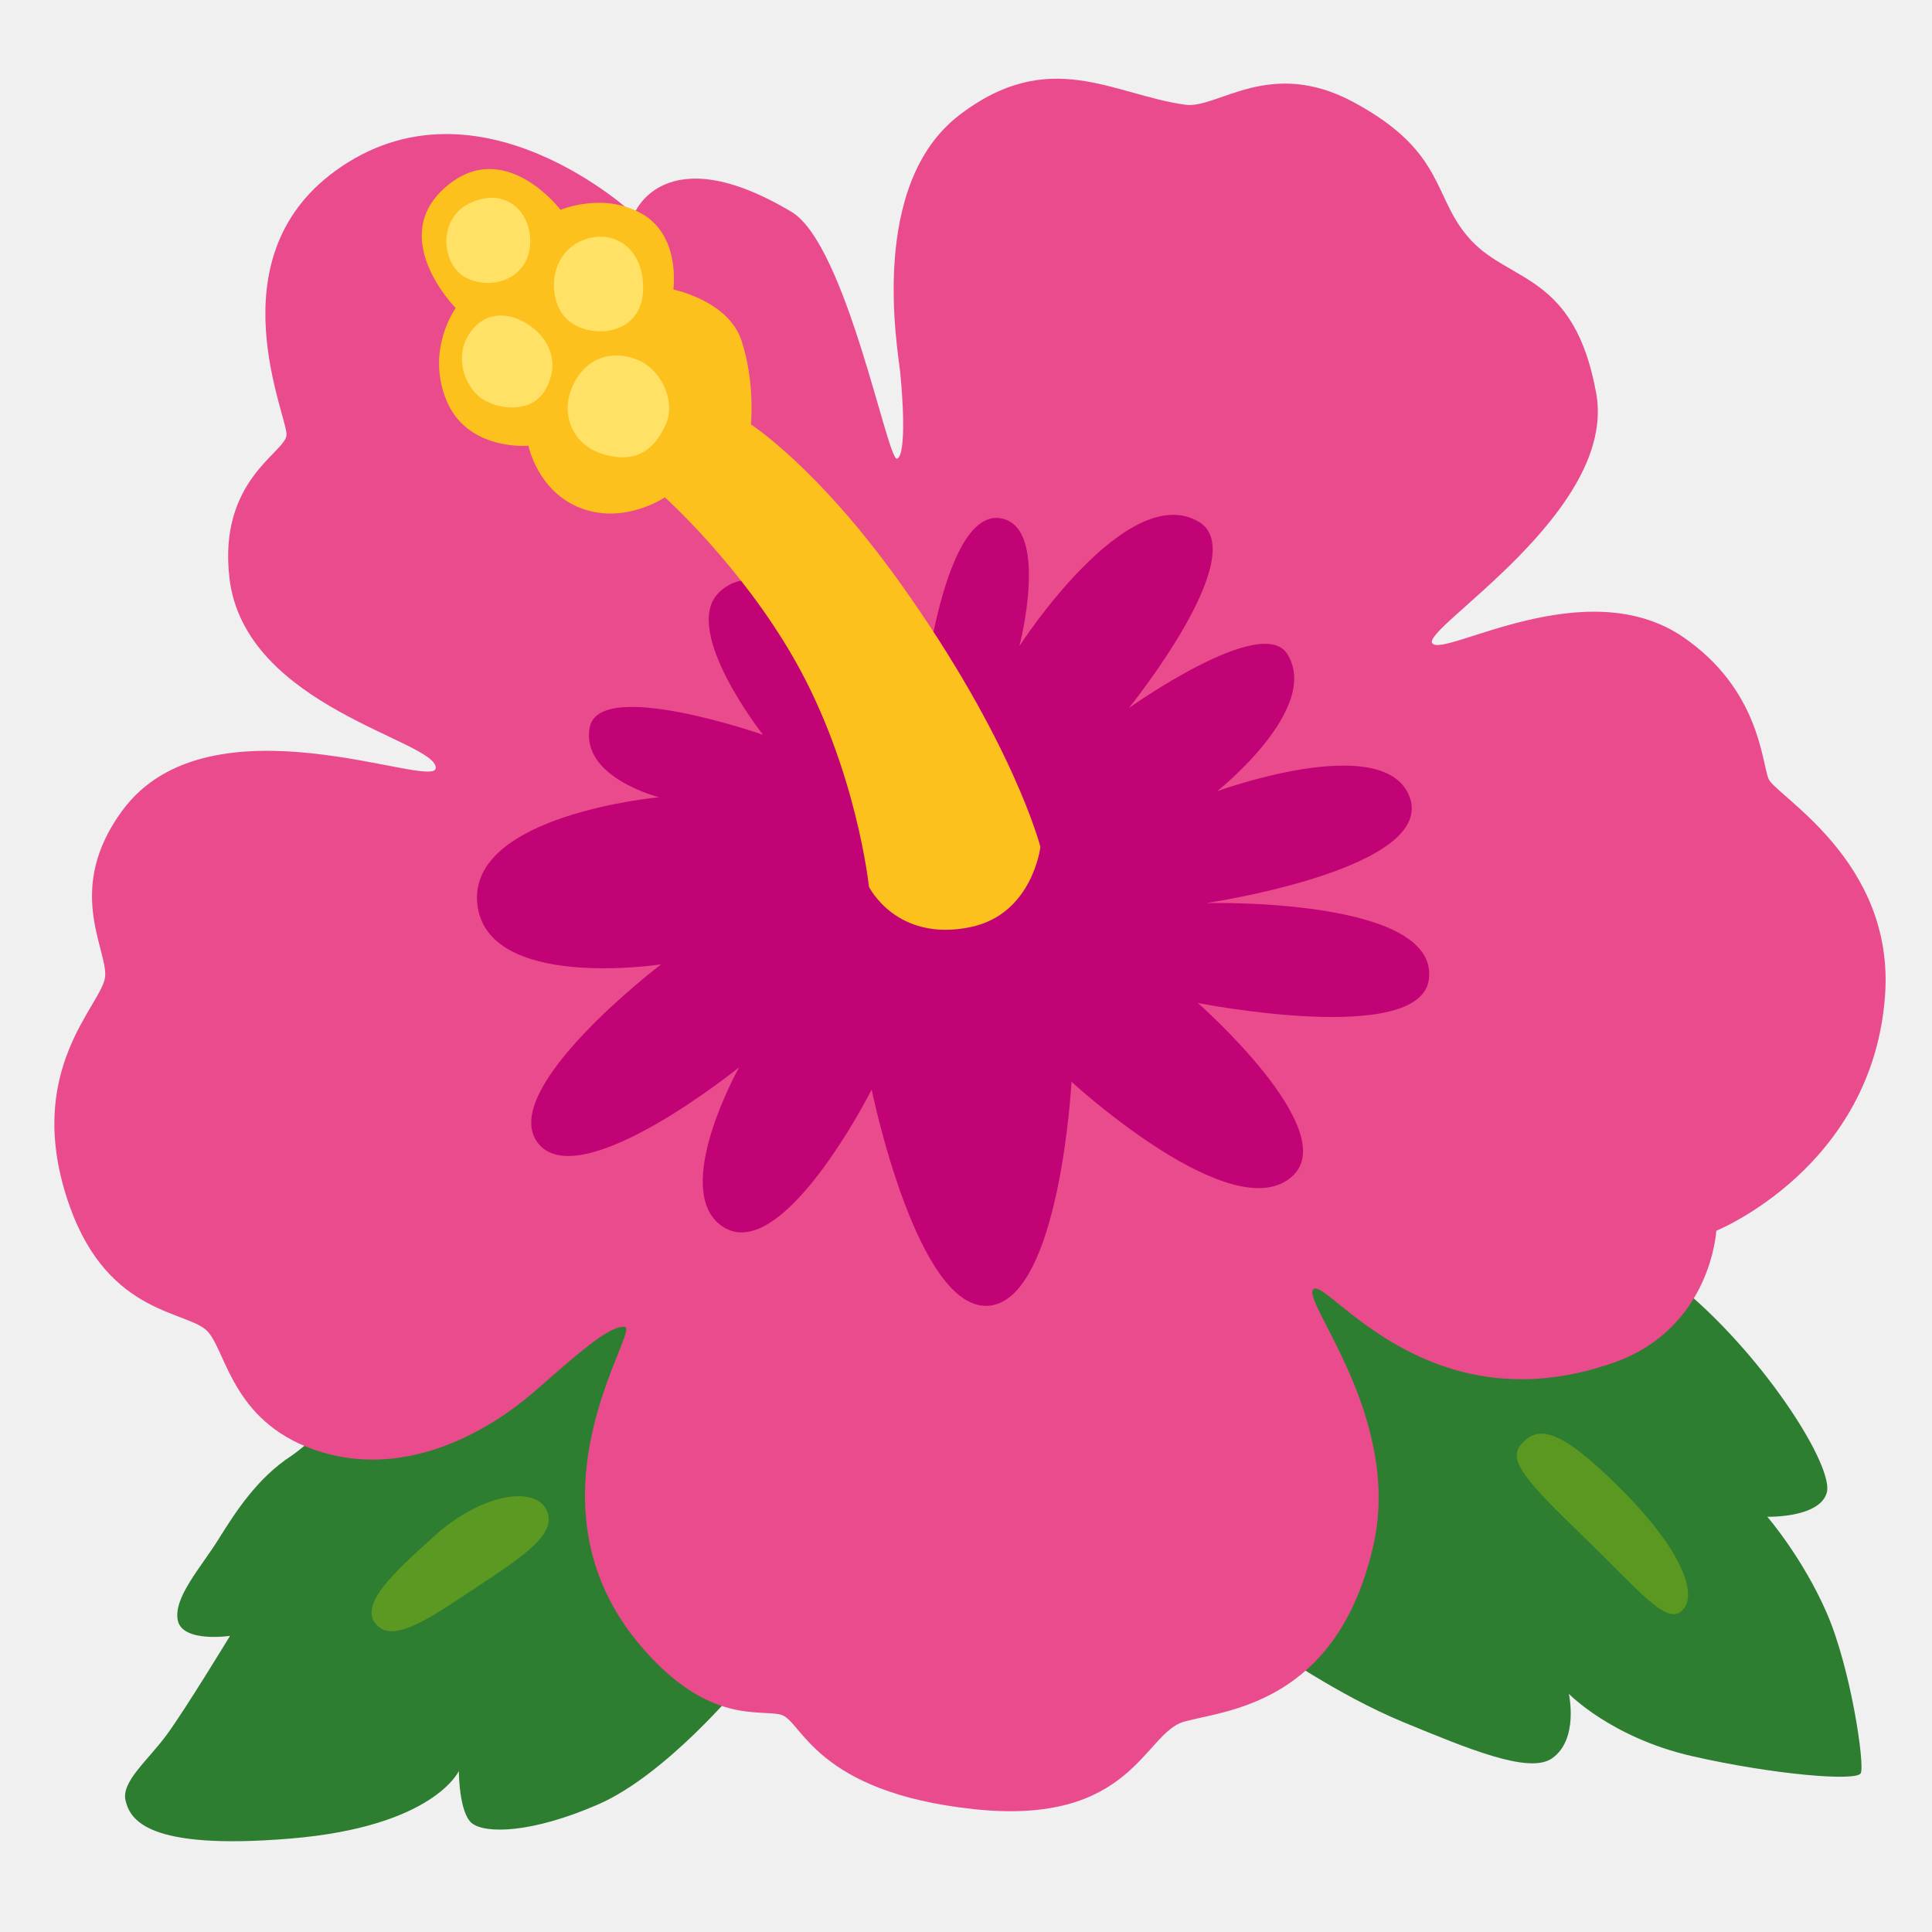
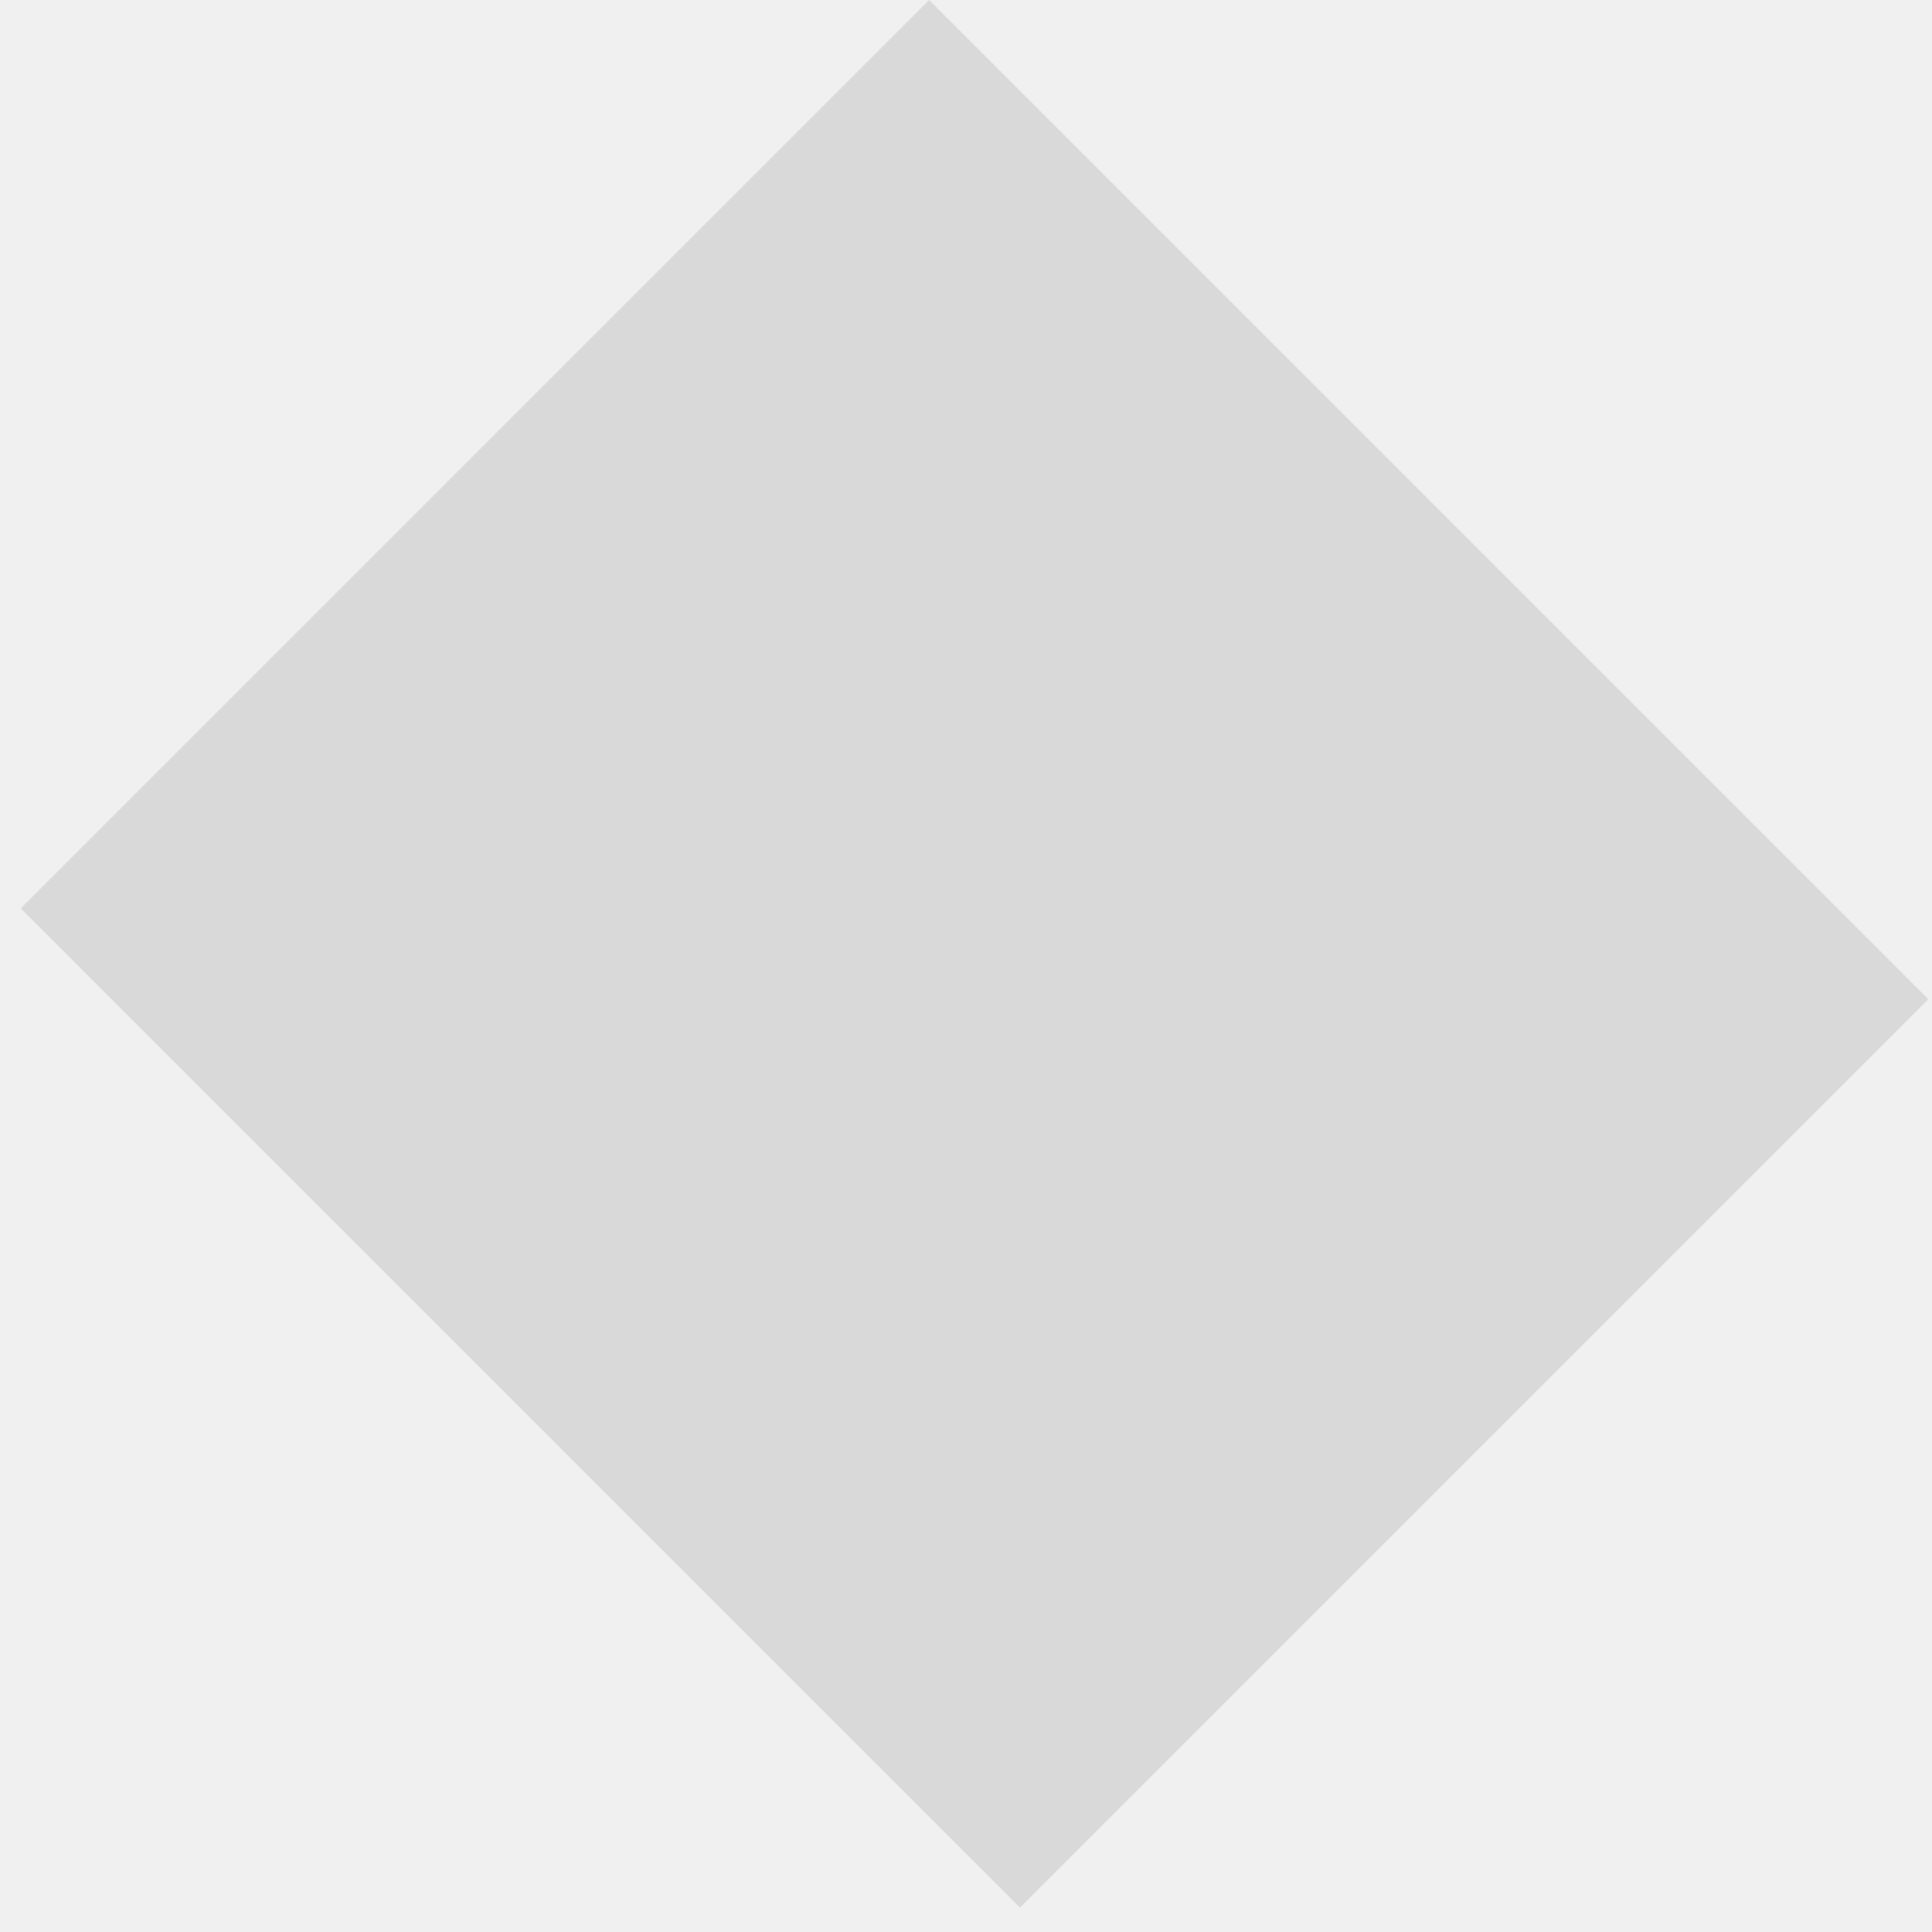
- <svg xmlns="http://www.w3.org/2000/svg" width="128px" height="128px" viewBox="0 0 128 128" aria-hidden="true" role="img" class="iconify iconify--noto" preserveAspectRatio="xMidYMid meet">
-   <path d="M49.02 111.67s-4.87 5.89-9.35 7.86c-4.48 1.96-7.54 1.96-8.41 1.26c-.86-.71-.86-3.46-.86-3.46s-1.65 3.69-11.16 4.48s-10.61-1.26-10.92-2.51c-.31-1.26 1.49-2.67 2.75-4.4c1.26-1.73 4.17-6.52 4.17-6.52s-3.14.47-3.46-1.02c-.31-1.49 1.49-3.46 2.67-5.34c1.18-1.89 2.59-4.09 4.87-5.58s22.11-20.01 22.11-20.01l11.7 7.55l-4.11 27.69z" fill="#2e7e31" />
-   <path d="M25.01 107.71c1.21 1.17 3.77-.71 6.83-2.73s5.19-3.5 4.32-5.03c-.87-1.53-4.37-.93-7.43 1.86c-2.64 2.39-5.09 4.59-3.72 5.9z" fill="#5b9922" />
-   <path d="M84.23 109.21s4.41 3.1 8.73 4.88c4.32 1.78 8.34 3.46 9.86 2.41c1.8-1.25 1.12-4.28 1.12-4.28s2.82 2.91 8.17 4.13s10.89 1.69 11.17 1.13c.28-.56-.66-6.95-2.25-10.61s-3.94-6.38-3.94-6.38s3.47.09 3.94-1.6s-3.92-8.72-9.33-13.32c-4.47-3.8-17.81-7.06-17.81-7.06l-13.24 5.07l3.58 25.63z" fill="#2e7e31" />
-   <path d="M100.78 95.69c-.93 1.06.37 2.48 4.1 6.09c3.73 3.6 5.53 5.96 6.58 4.91c1.06-1.06-.06-4.04-4.1-8.07s-5.45-4.21-6.58-2.93z" fill="#5a9821" />
-   <path d="M94.9 42.63c-.84-.93 12.29-8.72 10.85-16.59c-1.43-7.87-5.64-7.3-8.27-10.1s-1.57-5.81-7.8-9.17c-5.56-3-9.01.46-11.14.17c-4.78-.65-9.01-3.91-15 .7s-4.08 15.38-3.91 16.94c.17 1.56.44 5.53-.19 5.81c-.63.28-3.35-14.18-7.01-16.36C43.97 8.99 42 14.2 42 14.2s-10.36-9.72-19.78-2.88c-8.1 5.88-3.1 16.36-3.24 17.53s-4.53 2.99-3.78 9.44c1 8.58 13.73 10.76 13.67 12.59c-.05 1.53-14.99-5.07-20.78 2.84c-3.77 5.14-1.02 9.06-1.12 10.94c-.11 1.88-5.6 6.21-2.33 15.32c2.62 7.28 7.92 6.83 9.16 8.28s1.69 6.19 7.52 7.95c5.83 1.76 11.26-1.57 14.03-3.97s4.99-4.45 6.04-4.33c1.1.13-7.19 11.46 1.08 21.16c4.49 5.26 7.91 4.14 9.29 4.54s2.23 5.12 12.75 6.25s11.26-5.05 13.95-5.8c2.69-.75 10.06-1.11 12.5-11.54c2.03-8.63-4.85-16.4-3.93-17.12c.91-.72 7.56 9.21 19.88 4.88c6.46-2.27 6.8-8.74 6.8-8.74s10.37-4.19 11.18-15.6c.64-8.91-7.26-13.22-7.72-14.34s-.58-5.9-5.65-9.39c-6.46-4.41-15.79 1.35-16.62.42z" fill="#ea4b8d" />
-   <path d="M67.54 42.8s7.14-11.08 11.9-8.22c3.58 2.15-4.65 12.33-4.65 12.33s8.79-6.27 10.49-3.59c2.29 3.61-4.64 9.1-4.64 9.1s10.88-3.98 12.7.25c2.09 4.87-13.41 7.16-13.41 7.16s15.39-.39 14.74 5.03c-.54 4.51-15.31 1.59-15.31 1.59s9.53 8.37 6.3 11.44c-3.89 3.7-14.67-6.22-14.67-6.22s-.76 14.26-5.39 14.83c-4.81.59-7.85-14.31-7.85-14.31s-5.95 11.78-9.91 9.05c-3.44-2.38 1.13-10.53 1.13-10.53s-10.58 8.56-13.33 5.02c-2.75-3.54 8.16-11.84 8.16-11.84s-11.61 1.8-12.18-4.04c-.57-5.88 12.04-7.03 12.04-7.03s-5.21-1.32-4.59-4.63c.62-3.31 11.48.49 11.48.49s-5.39-6.84-2.97-9.37c3.89-4.08 13.53 7.1 13.53 7.1s1.35-12.97 5.3-12.05c3.13.72 1.13 8.44 1.13 8.44z" fill="#c10375" />
-   <path d="M49.75 28.12s4.38 2.8 9.85 10.45c7.56 10.58 9.33 17.54 9.33 17.54s-.52 4.45-4.62 5.31c-4.92 1.03-6.74-2.67-6.74-2.67s-.81-7.8-4.93-15.05c-3.54-6.22-8.59-10.75-8.59-10.75s-2.68 1.82-5.56.72s-3.48-4.14-3.48-4.14s-4.04.37-5.43-3s.61-6.12.61-6.12s-4.9-4.96-.23-8.36c3.71-2.69 7.18 1.85 7.18 1.85s2.86-1.21 5.42.28s2.05 5 2.05 5s3.64.74 4.51 3.37c.92 2.77.63 5.57.63 5.57z" fill="#fdc11e" />
-   <path d="M38.28 24.96c-1.32 1.95-.65 4.44 1.71 5.14s3.53-.57 4.15-2.06s-.33-3.4-1.62-4.07s-3.12-.67-4.24.99z" fill="#fee165" />
-   <path d="M35.13 21.59c-1.45-1.02-3.11-.98-4.1.62c-.99 1.6-.12 3.64 1.05 4.3c1.17.67 3.11.79 3.97-.56c1.06-1.67.49-3.37-.92-4.36z" fill="#fee165" />
-   <path d="M31.19 13.43c-2.23 1-1.96 4.08-.35 4.95s4.07.2 4.28-2.12c.17-2-1.44-3.94-3.93-2.83z" fill="#fee165" />
-   <path d="M38.32 16.05c-1.92 1-2.01 3.65-.92 4.93c1.33 1.55 5.04 1.42 5.2-1.65s-2.23-4.34-4.28-3.28z" fill="#fee165" />
+ <svg xmlns="http://www.w3.org/2000/svg" width="128" height="128" viewBox="0 0 128 128" fill="none">
+   <g clip-path="url(#clip0_1_72)">
+     <rect x="1.373" y="60.184" width="85.113" height="93.625" transform="rotate(-45 1.37256 60.1842)" fill="#D9D9D9" />
+   </g>
+   <defs>
+     <clipPath id="clip0_1_72">
+       <rect width="128" height="128" fill="white" />
+     </clipPath>
+   </defs>
</svg>
